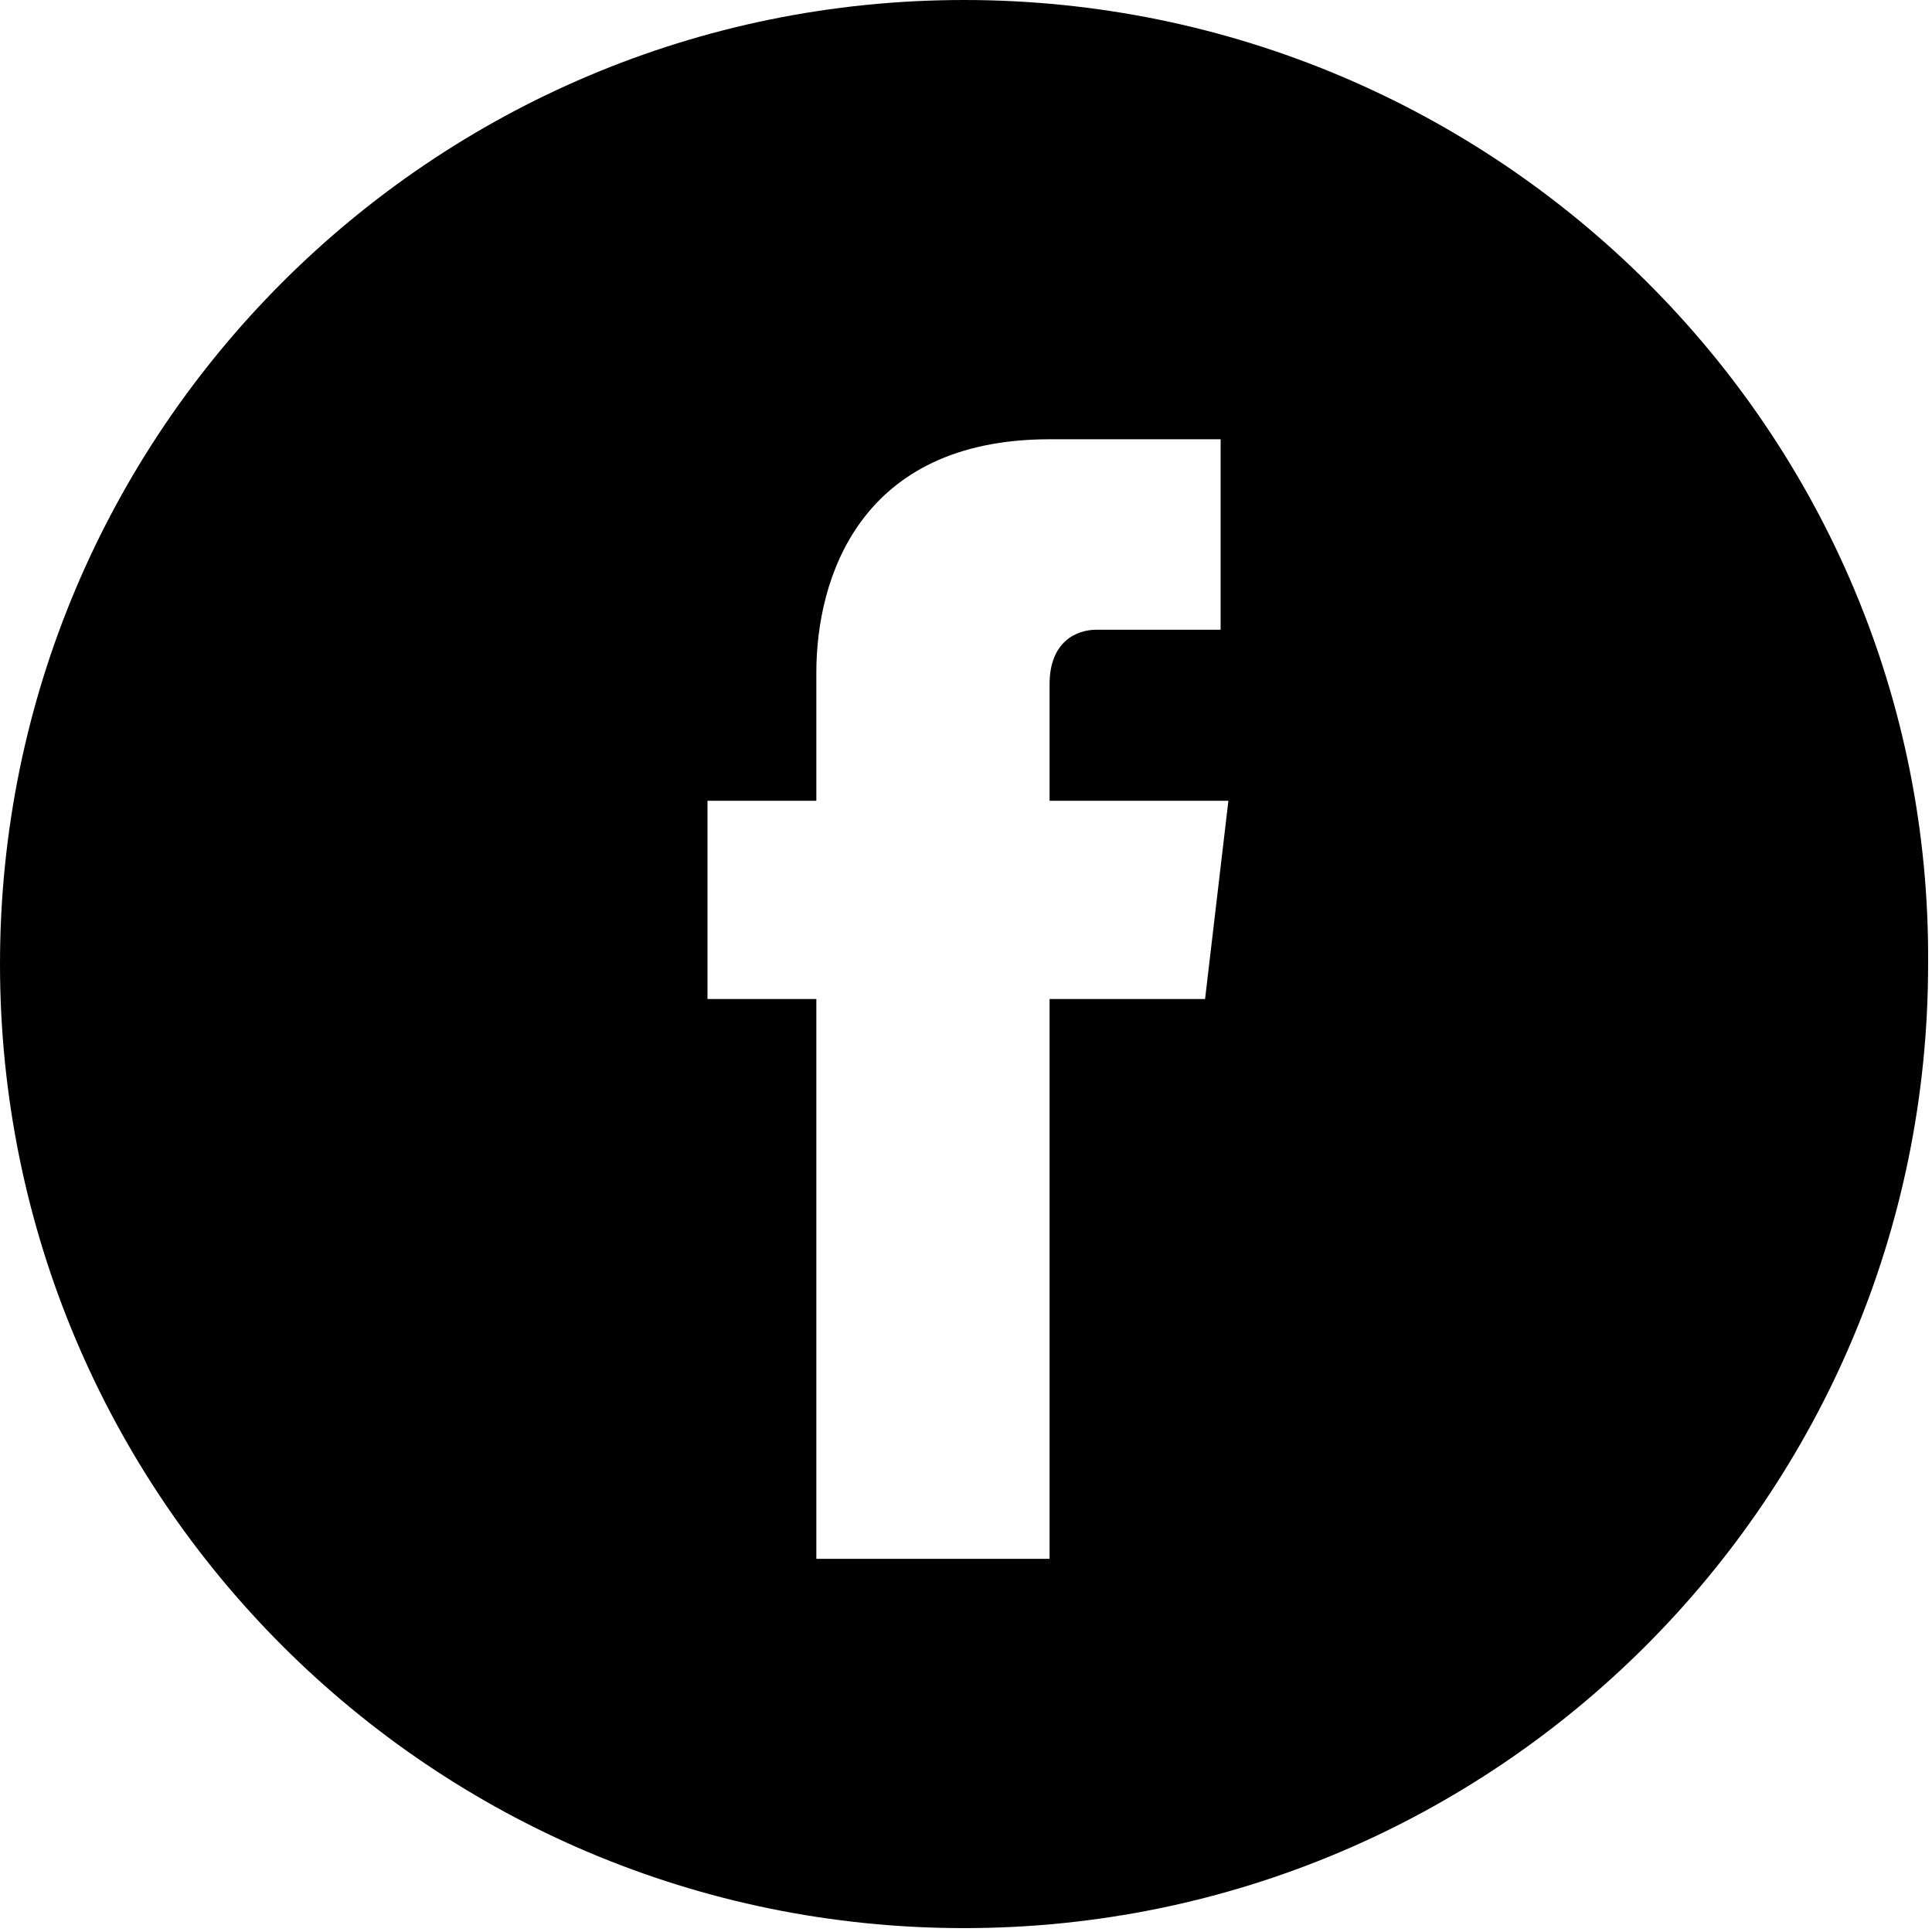
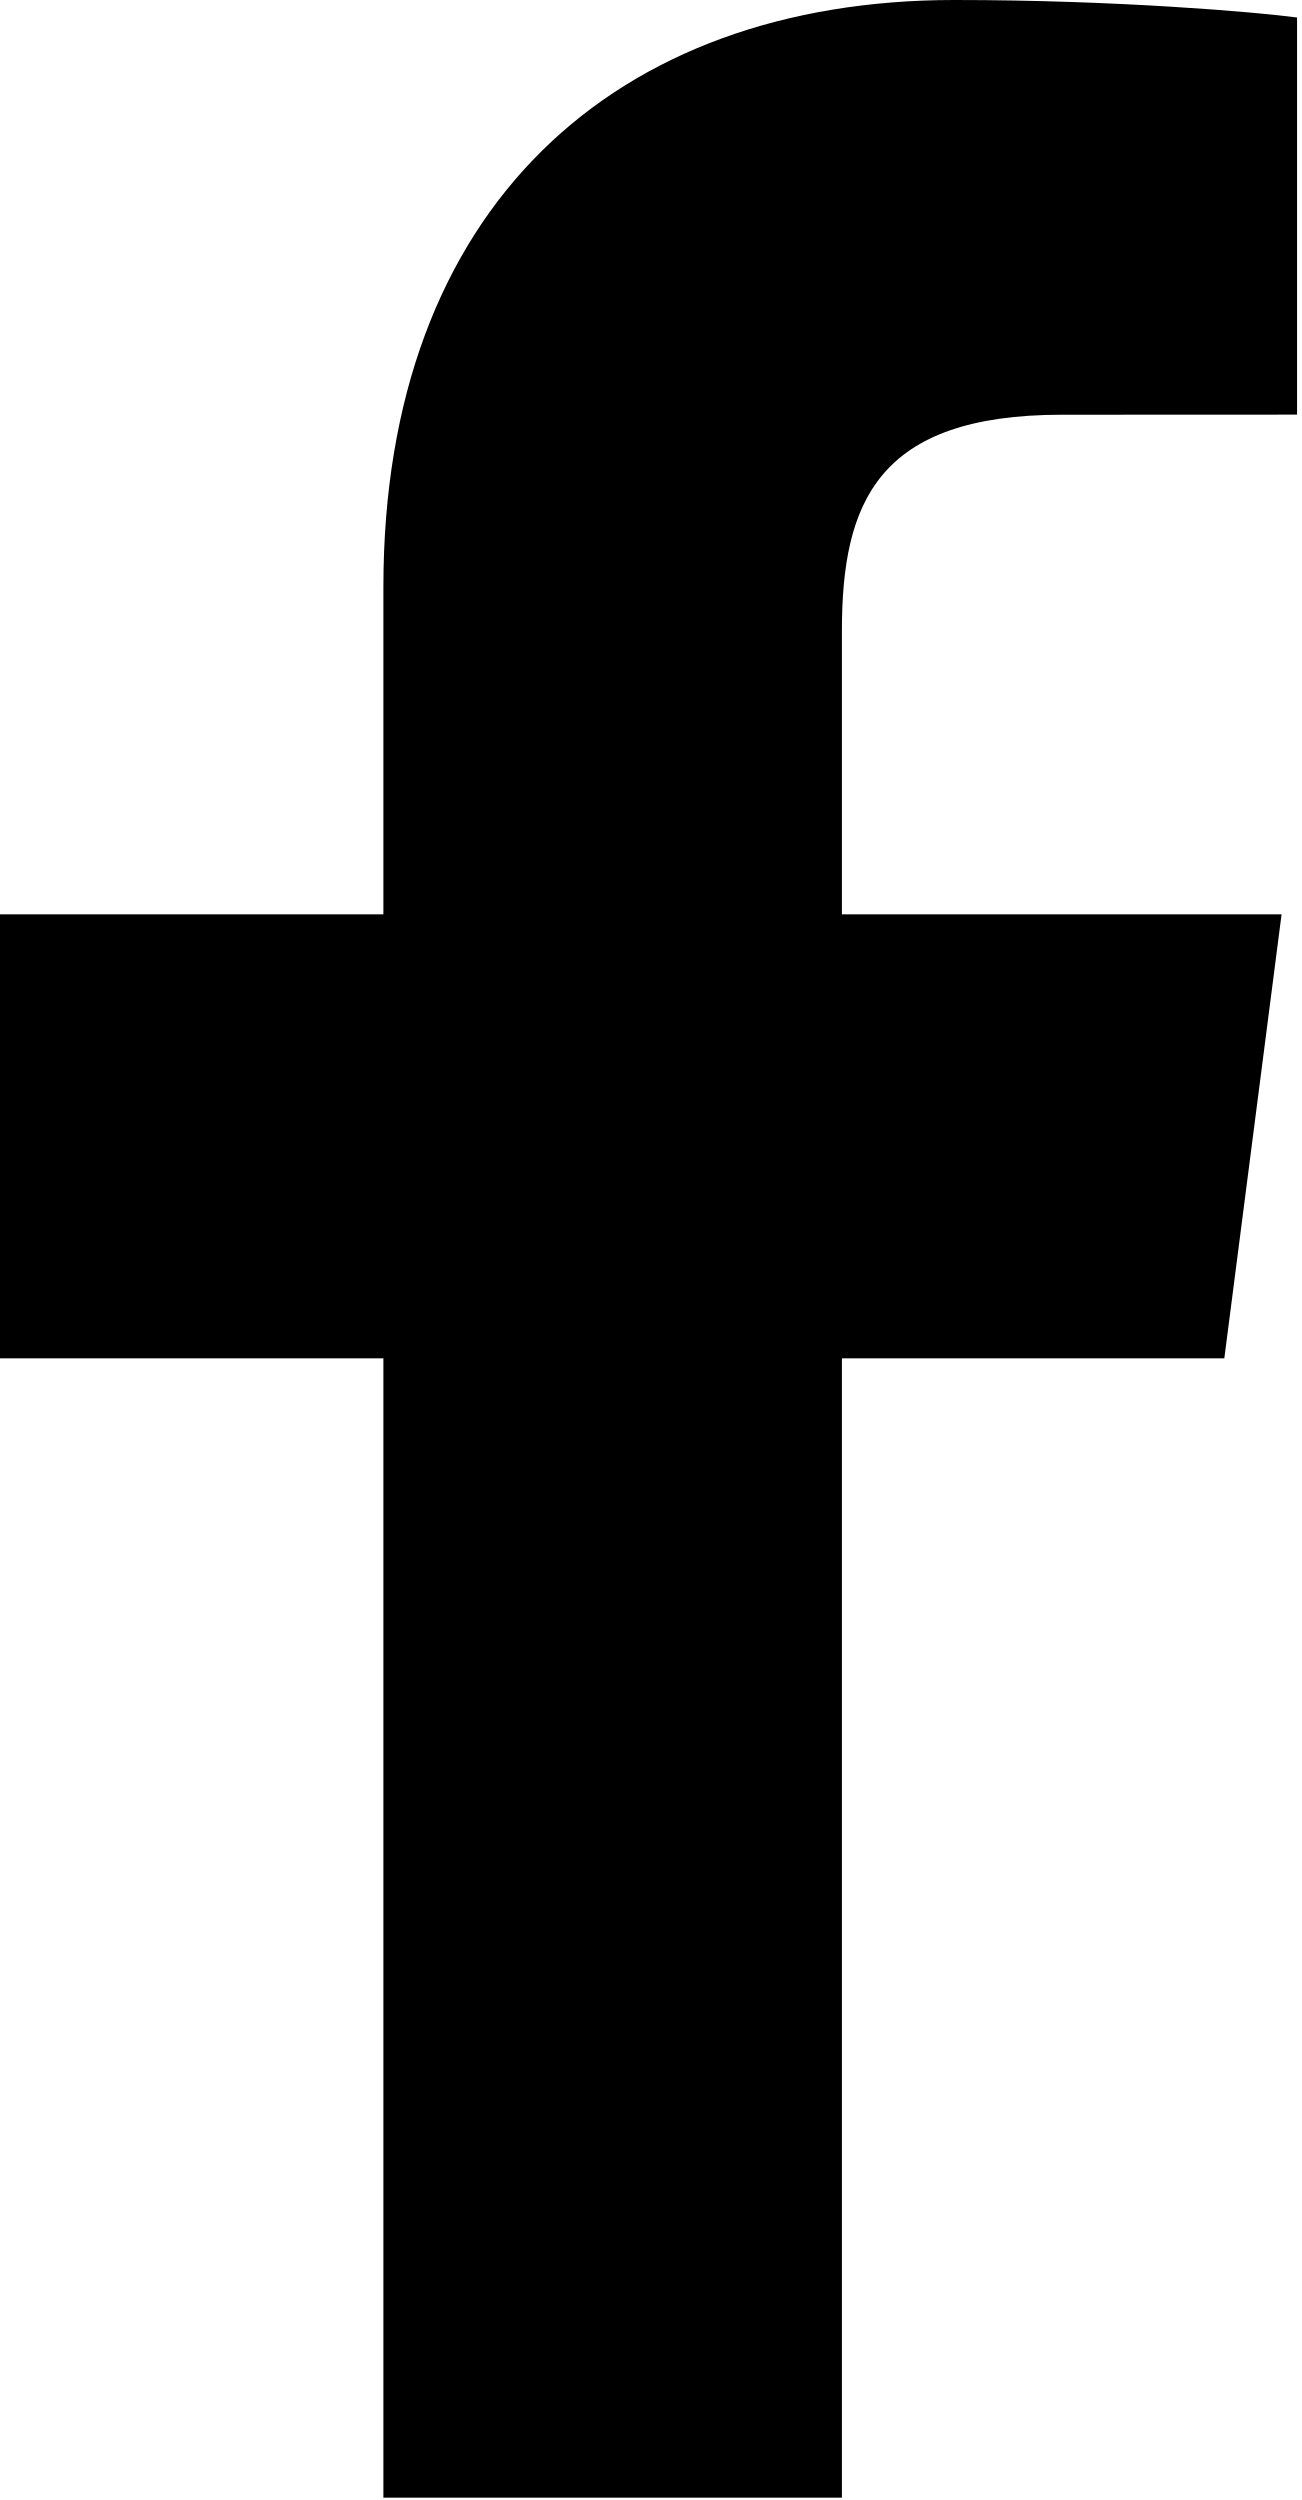
- <svg xmlns="http://www.w3.org/2000/svg" version="1.1" id="Capa_1" x="0px" y="0px" viewBox="0 0 49.7 49.7" style="enable-background:new 0 0 49.7 49.7;" xml:space="preserve">
-   <g>
-     <g>
-       <path d="M24.8,0C11.1,0,0,11.1,0,24.8c0,13.7,11.1,24.8,24.8,24.8c13.7,0,24.8-11.1,24.8-24.8C49.7,11.1,38.5,0,24.8,0z M31,25.7    h-4c0,6.5,0,14.4,0,14.4h-6c0,0,0-7.9,0-14.4h-2.8v-5.1H21v-3.3c0-2.4,1.1-6,6-6l4.4,0v4.9c0,0-2.7,0-3.2,0S27,16.5,27,17.6v3h4.6    L31,25.7z" />
-     </g>
+ <svg xmlns="http://www.w3.org/2000/svg" width="100%" height="100%" viewBox="0 0 114 219" version="1.1" xml:space="preserve" style="fill-rule:evenodd;clip-rule:evenodd;stroke-linejoin:round;stroke-miterlimit:2;">
+   <g id="f" transform="matrix(1,0,0,1,-108.658,-43.512)">
+     <path d="M182.409,262.307L182.409,162.504L215.908,162.504L220.924,123.609L182.409,123.609L182.409,98.777C182.409,87.516 185.536,79.842 201.684,79.842L222.28,79.833L222.28,45.045C218.718,44.571 206.492,43.512 192.268,43.512C162.573,43.512 142.243,61.638 142.243,94.925L142.243,123.609L108.658,123.609L108.658,162.504L142.243,162.504L142.243,262.307L182.409,262.307Z" style="fill-rule:nonzero;" />
  </g>
</svg>
